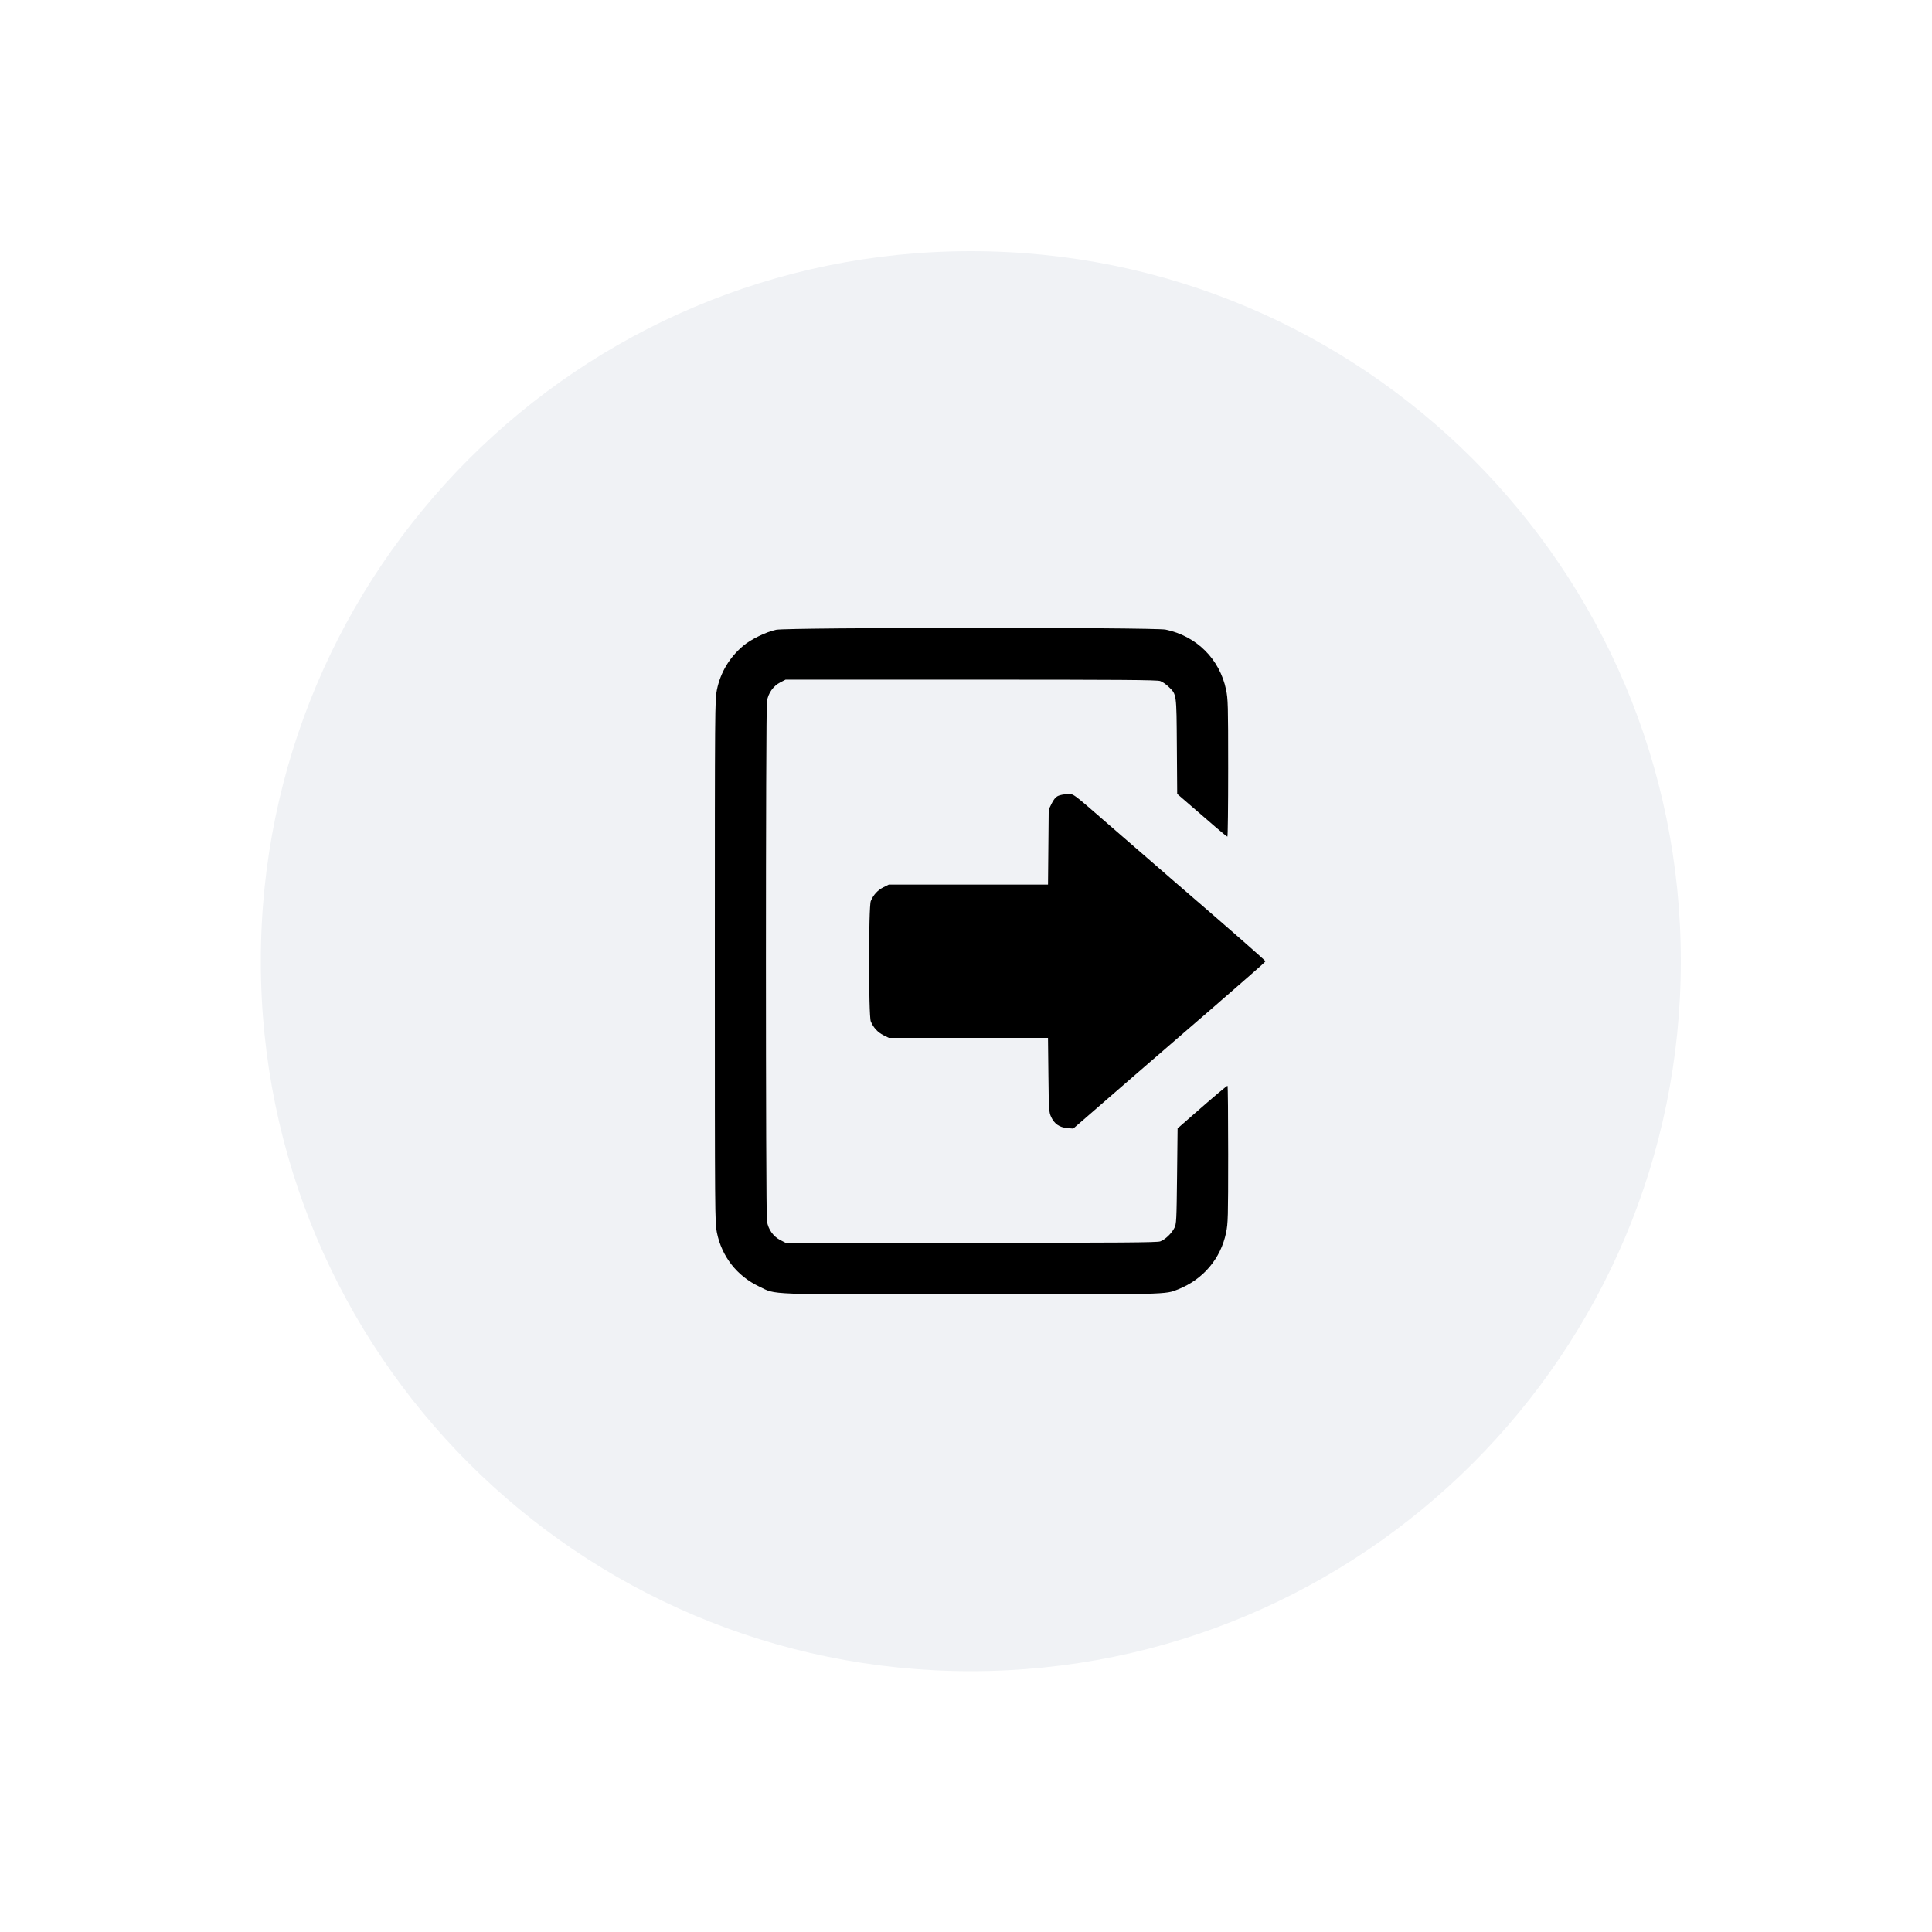
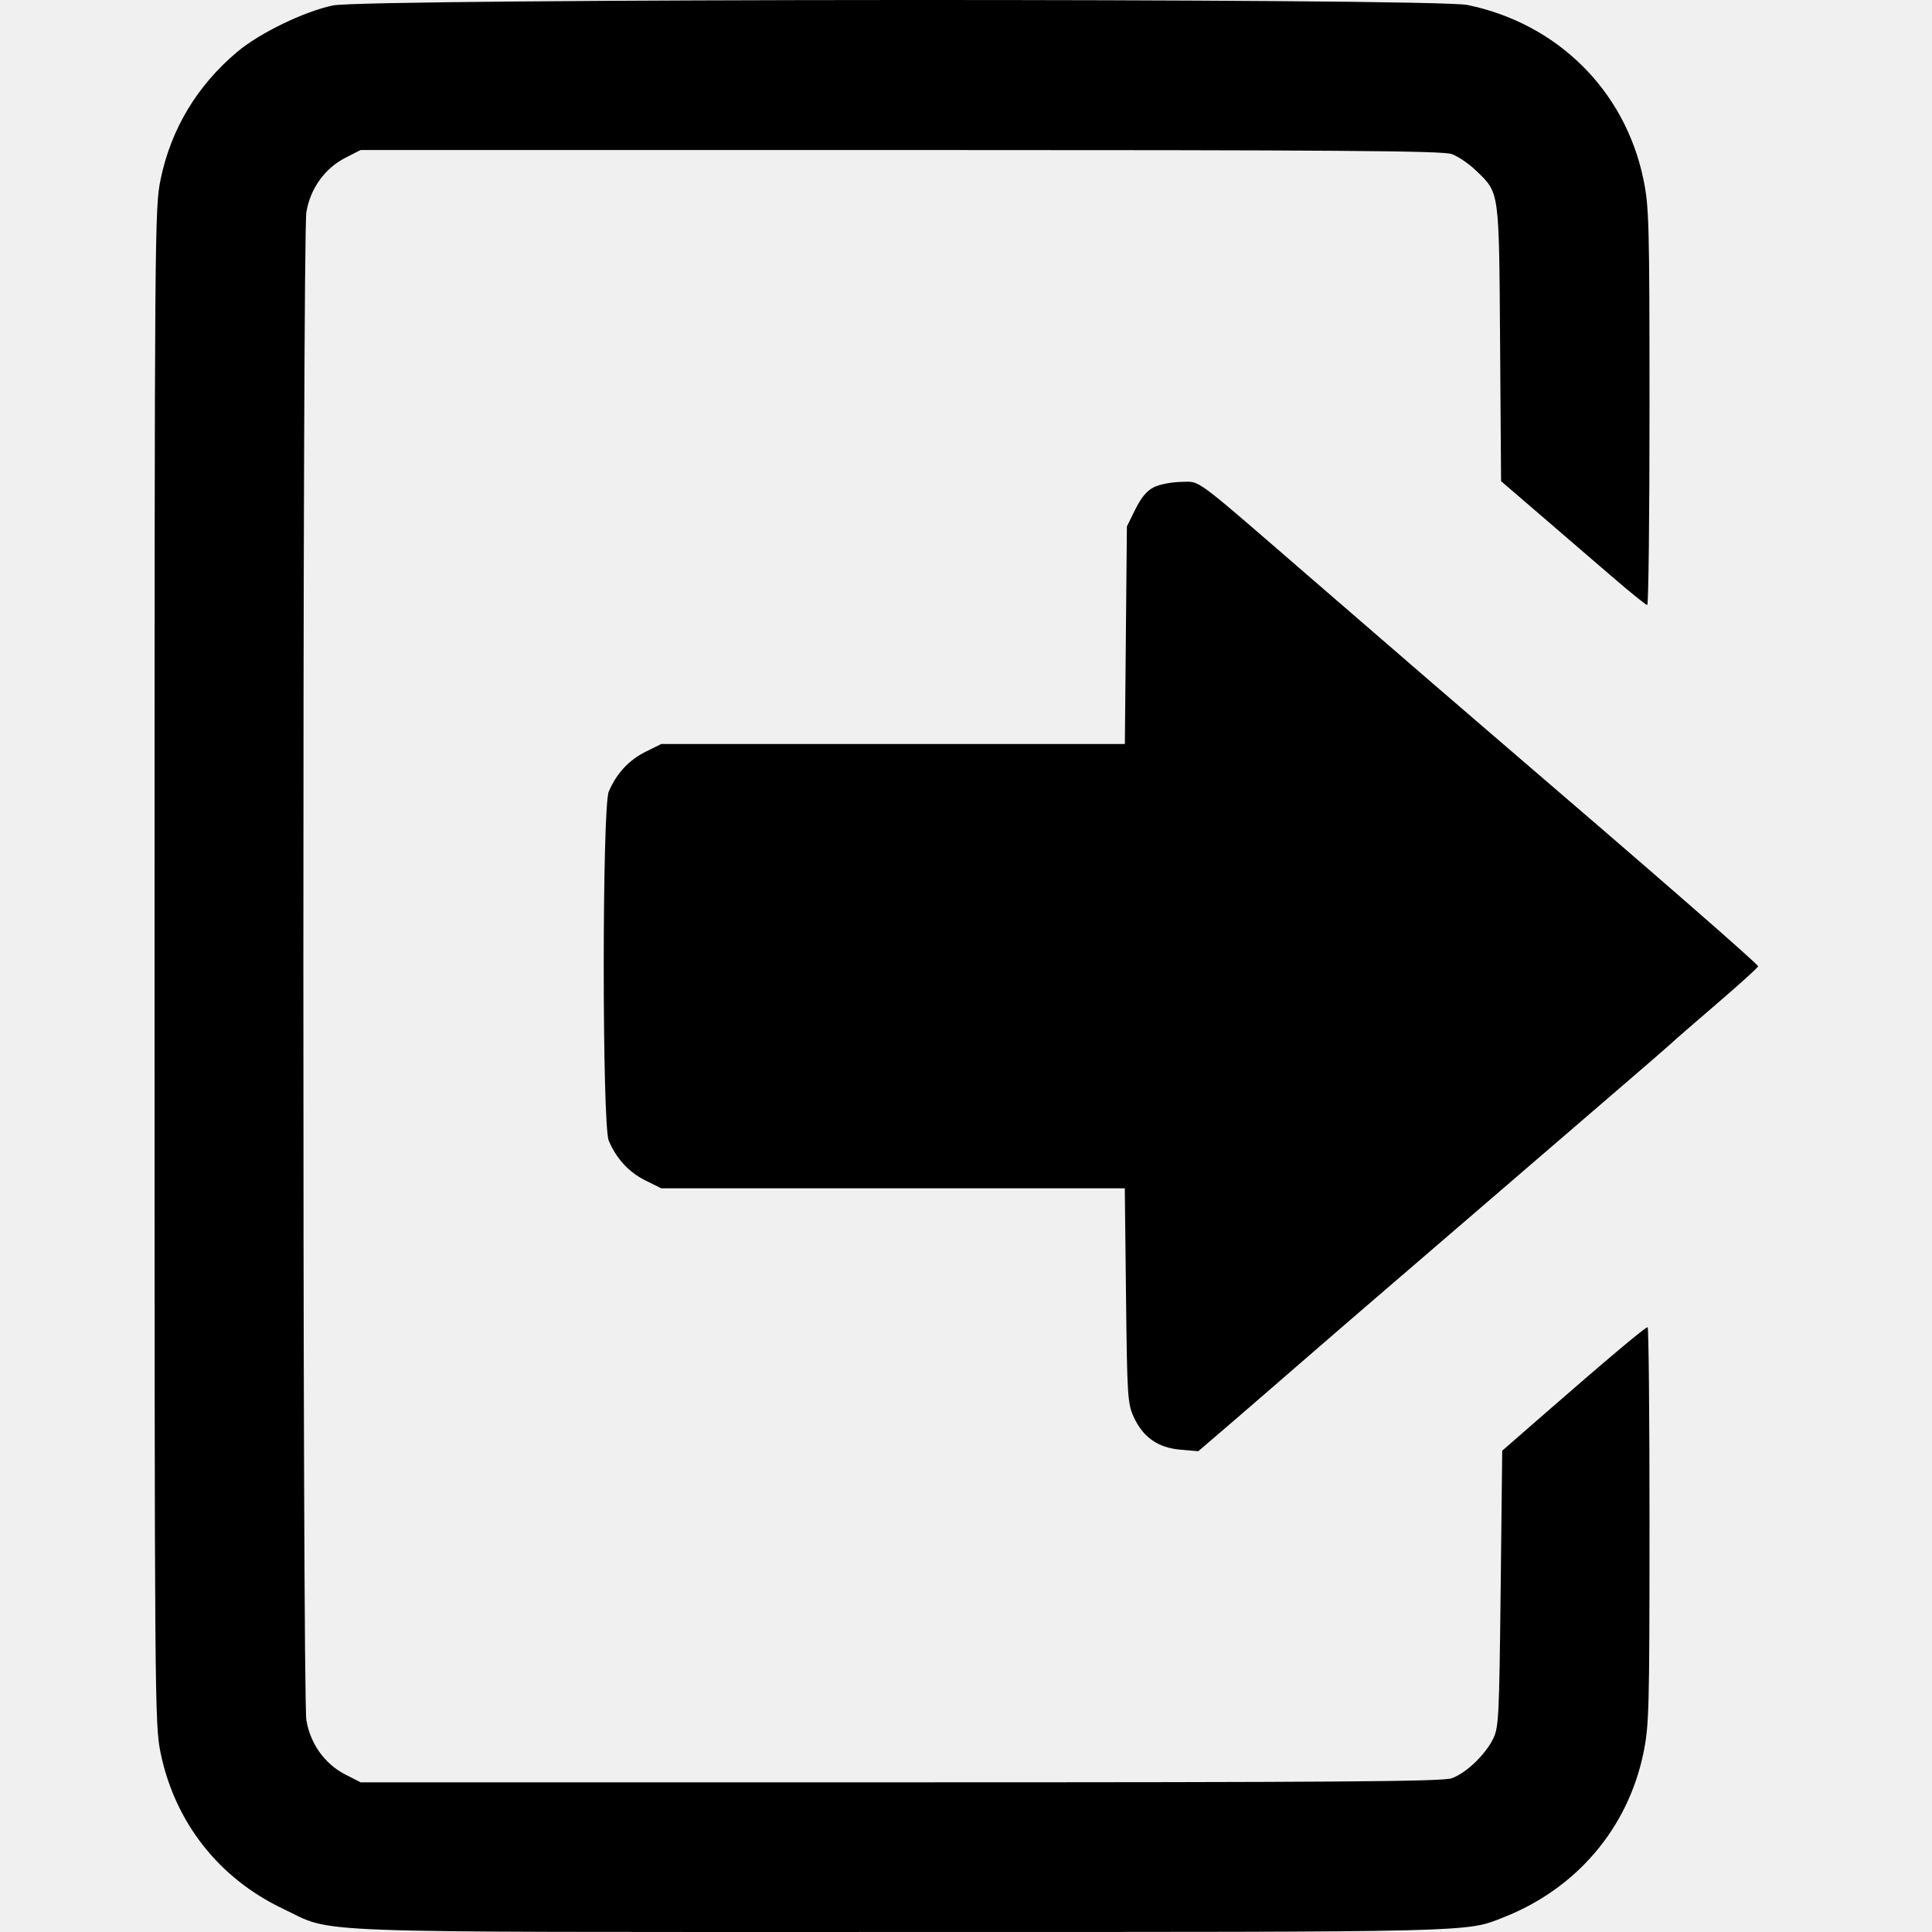
<svg xmlns="http://www.w3.org/2000/svg" width="200" height="200" viewBox="0 0 200 200" fill="none">
-   <rect width="200" height="200" fill="white" />
-   <circle cx="100.5" cy="99.5" r="73.5" fill="#F0F2F5" />
-   <path fill-rule="evenodd" clip-rule="evenodd" d="M80.337 65.195C79.314 65.412 77.733 66.182 76.946 66.846C75.514 68.054 74.586 69.604 74.215 71.404C74.005 72.426 74 73.093 74 99.506C74 125.919 74.005 126.585 74.215 127.607C74.726 130.088 76.29 132.087 78.573 133.174C80.434 134.06 78.802 133.999 100.513 133.999C121.218 133.999 120.593 134.014 121.959 133.473C124.548 132.446 126.37 130.294 126.923 127.607C127.123 126.633 127.138 126.071 127.14 119.48C127.14 115.586 127.11 112.399 127.072 112.399C126.988 112.399 125.675 113.507 123.51 115.404L121.904 116.811L121.849 121.741C121.797 126.354 121.78 126.699 121.577 127.107C121.292 127.682 120.611 128.331 120.105 128.51C119.776 128.627 116.028 128.654 100.511 128.654H81.323L80.779 128.375C80.05 127.999 79.534 127.275 79.396 126.431C79.254 125.563 79.254 73.449 79.396 72.581C79.534 71.737 80.05 71.013 80.779 70.637L81.323 70.357H100.511C116.028 70.357 119.776 70.385 120.105 70.501C120.329 70.581 120.718 70.845 120.969 71.089C121.812 71.907 121.789 71.741 121.828 77.263L121.863 82.184L123.309 83.434C124.105 84.121 125.255 85.116 125.866 85.644C126.476 86.173 127.013 86.607 127.058 86.609C127.104 86.611 127.14 83.426 127.14 79.532C127.138 72.94 127.123 72.379 126.923 71.404C126.27 68.233 123.867 65.841 120.668 65.177C119.476 64.93 81.505 64.946 80.337 65.195ZM109.525 82.397C109.275 82.522 109.072 82.765 108.864 83.189L108.563 83.802L108.527 87.687L108.49 91.571H100.251H92.012L91.448 91.852C90.858 92.146 90.413 92.631 90.144 93.276C89.907 93.843 89.907 105.168 90.144 105.736C90.413 106.38 90.858 106.865 91.448 107.159L92.012 107.44H100.25H108.488L108.531 111.27C108.572 114.883 108.587 115.128 108.807 115.61C109.136 116.331 109.666 116.704 110.461 116.774L111.099 116.83L112.036 116.023C112.551 115.579 113.742 114.544 114.682 113.723C115.622 112.903 117.081 111.637 117.925 110.91C118.769 110.184 120.288 108.87 121.301 107.991C122.315 107.113 124.179 105.501 125.444 104.41C126.709 103.319 127.82 102.352 127.914 102.261C128.007 102.17 128.74 101.53 129.542 100.839C130.344 100.148 131 99.55 131 99.511C131 99.433 127.201 96.106 121.959 91.592C120.523 90.356 119.121 89.14 115.013 85.568C110.847 81.946 111.192 82.203 110.498 82.211C110.161 82.215 109.724 82.299 109.525 82.397Z" fill="black" />
+   <path fill-rule="evenodd" clip-rule="evenodd" d="M34.455 0.564C31.476 1.193 26.872 3.426 24.578 5.351C20.41 8.852 17.707 13.344 16.627 18.563C16.015 21.526 16 23.458 16 100.017C16 176.575 16.015 178.508 16.627 181.471C18.114 188.661 22.671 194.454 29.317 197.605C34.737 200.175 29.985 199.997 93.213 199.997C153.513 199.997 151.691 200.042 155.67 198.472C163.211 195.497 168.515 189.259 170.126 181.471C170.71 178.646 170.753 177.018 170.757 157.913C170.76 146.625 170.671 137.39 170.56 137.39C170.316 137.39 166.492 140.601 160.186 146.099L155.509 150.176L155.349 164.466C155.198 177.839 155.148 178.837 154.558 180.019C153.727 181.688 151.745 183.568 150.272 184.088C149.314 184.425 138.398 184.505 93.207 184.505H37.328L35.744 183.694C33.618 182.606 32.117 180.507 31.714 178.06C31.3 175.545 31.3 24.489 31.714 21.973C32.117 19.527 33.618 17.428 35.744 16.339L37.328 15.529H93.207C138.398 15.529 149.314 15.608 150.272 15.946C150.923 16.176 152.055 16.942 152.787 17.649C155.243 20.02 155.176 19.54 155.289 35.544L155.39 49.809L159.602 53.432C161.919 55.424 165.269 58.307 167.047 59.839C168.825 61.371 170.388 62.629 170.521 62.634C170.653 62.64 170.76 53.409 170.757 42.121C170.753 23.016 170.71 21.388 170.126 18.563C168.225 9.37 161.227 2.436 151.91 0.514C148.439 -0.202 37.857 -0.156 34.455 0.564ZM119.459 50.428C118.732 50.788 118.141 51.492 117.533 52.723L116.656 54.499L116.551 65.758L116.445 77.018H92.451H68.457L66.815 77.832C65.095 78.685 63.801 80.091 63.016 81.959C62.326 83.604 62.326 116.43 63.016 118.075C63.801 119.943 65.095 121.349 66.815 122.201L68.457 123.016H92.448H116.439L116.564 134.116C116.682 144.588 116.728 145.299 117.368 146.696C118.326 148.785 119.869 149.866 122.184 150.069L124.042 150.232L126.771 147.892C128.272 146.605 131.74 143.606 134.477 141.227C137.215 138.848 141.465 135.178 143.922 133.073C146.379 130.967 150.804 127.16 153.755 124.613C156.706 122.065 162.135 117.394 165.819 114.231C169.503 111.069 172.74 108.266 173.012 108.003C173.283 107.739 175.417 105.884 177.753 103.881C180.089 101.877 182 100.145 182 100.032C182 99.807 170.937 90.164 155.67 77.079C151.488 73.495 147.405 69.971 135.441 59.618C123.308 49.119 124.314 49.864 122.293 49.887C121.312 49.899 120.037 50.142 119.459 50.428Z" fill="black" />
</svg>
